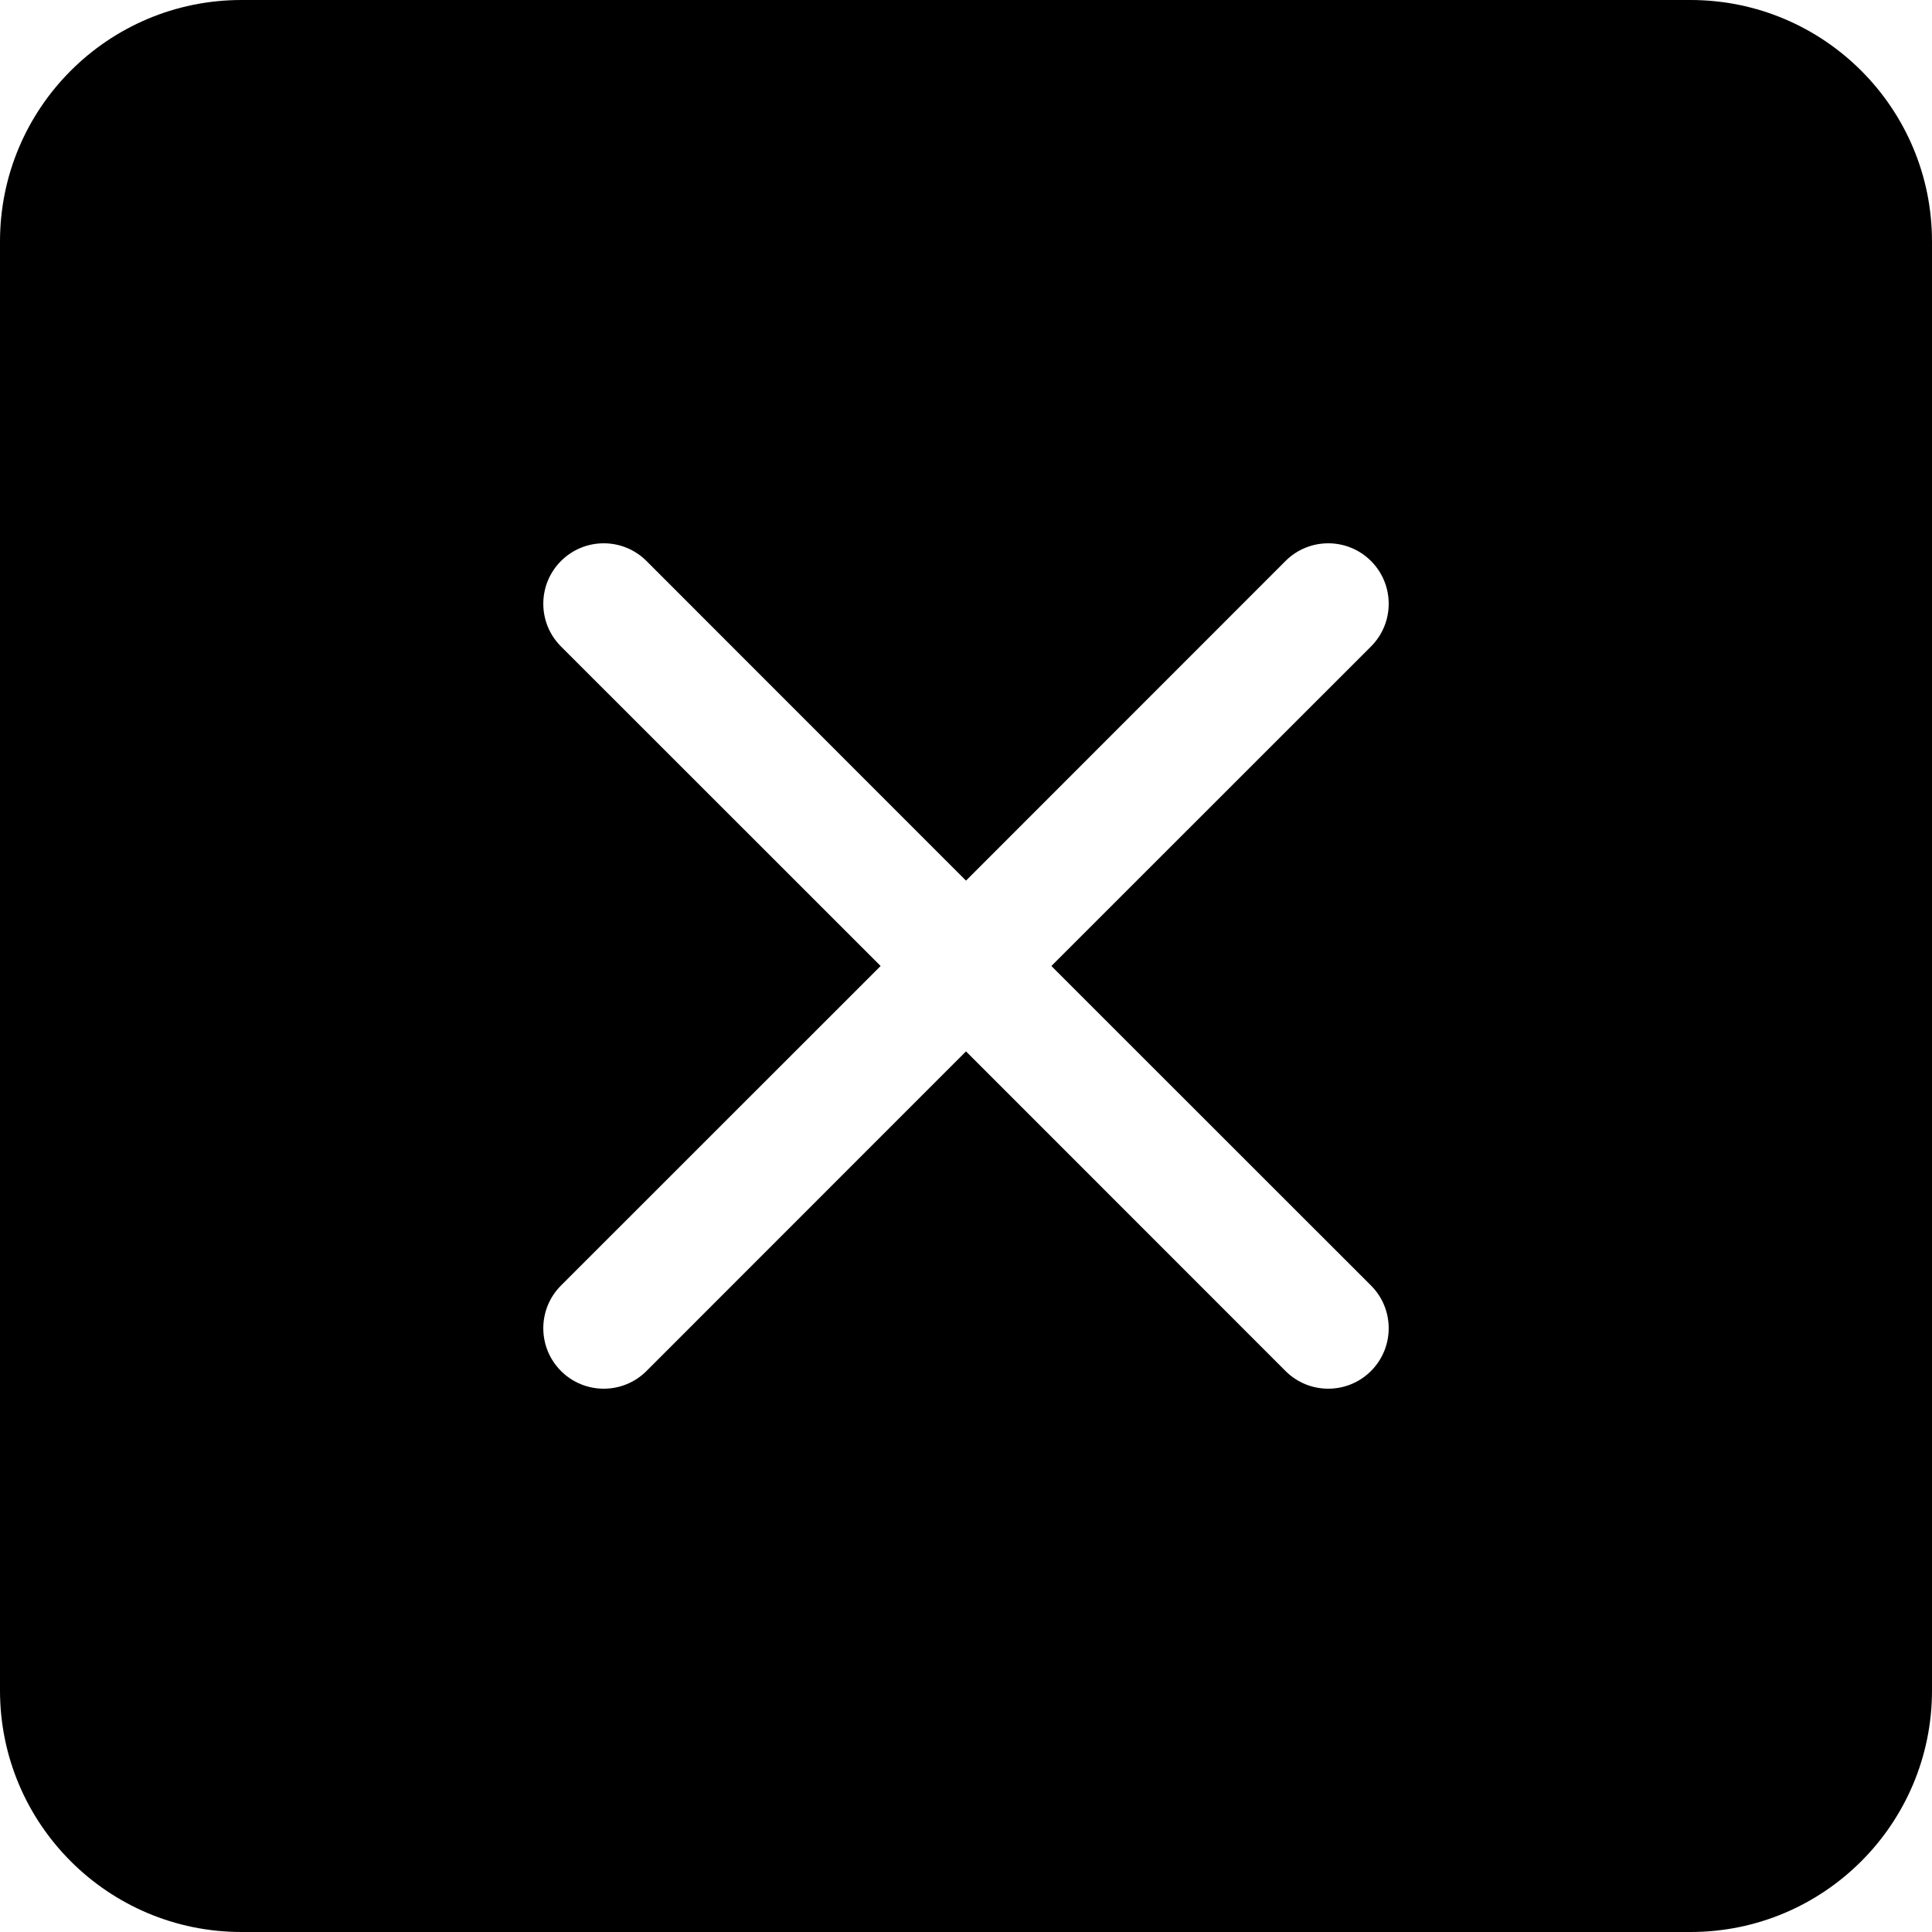
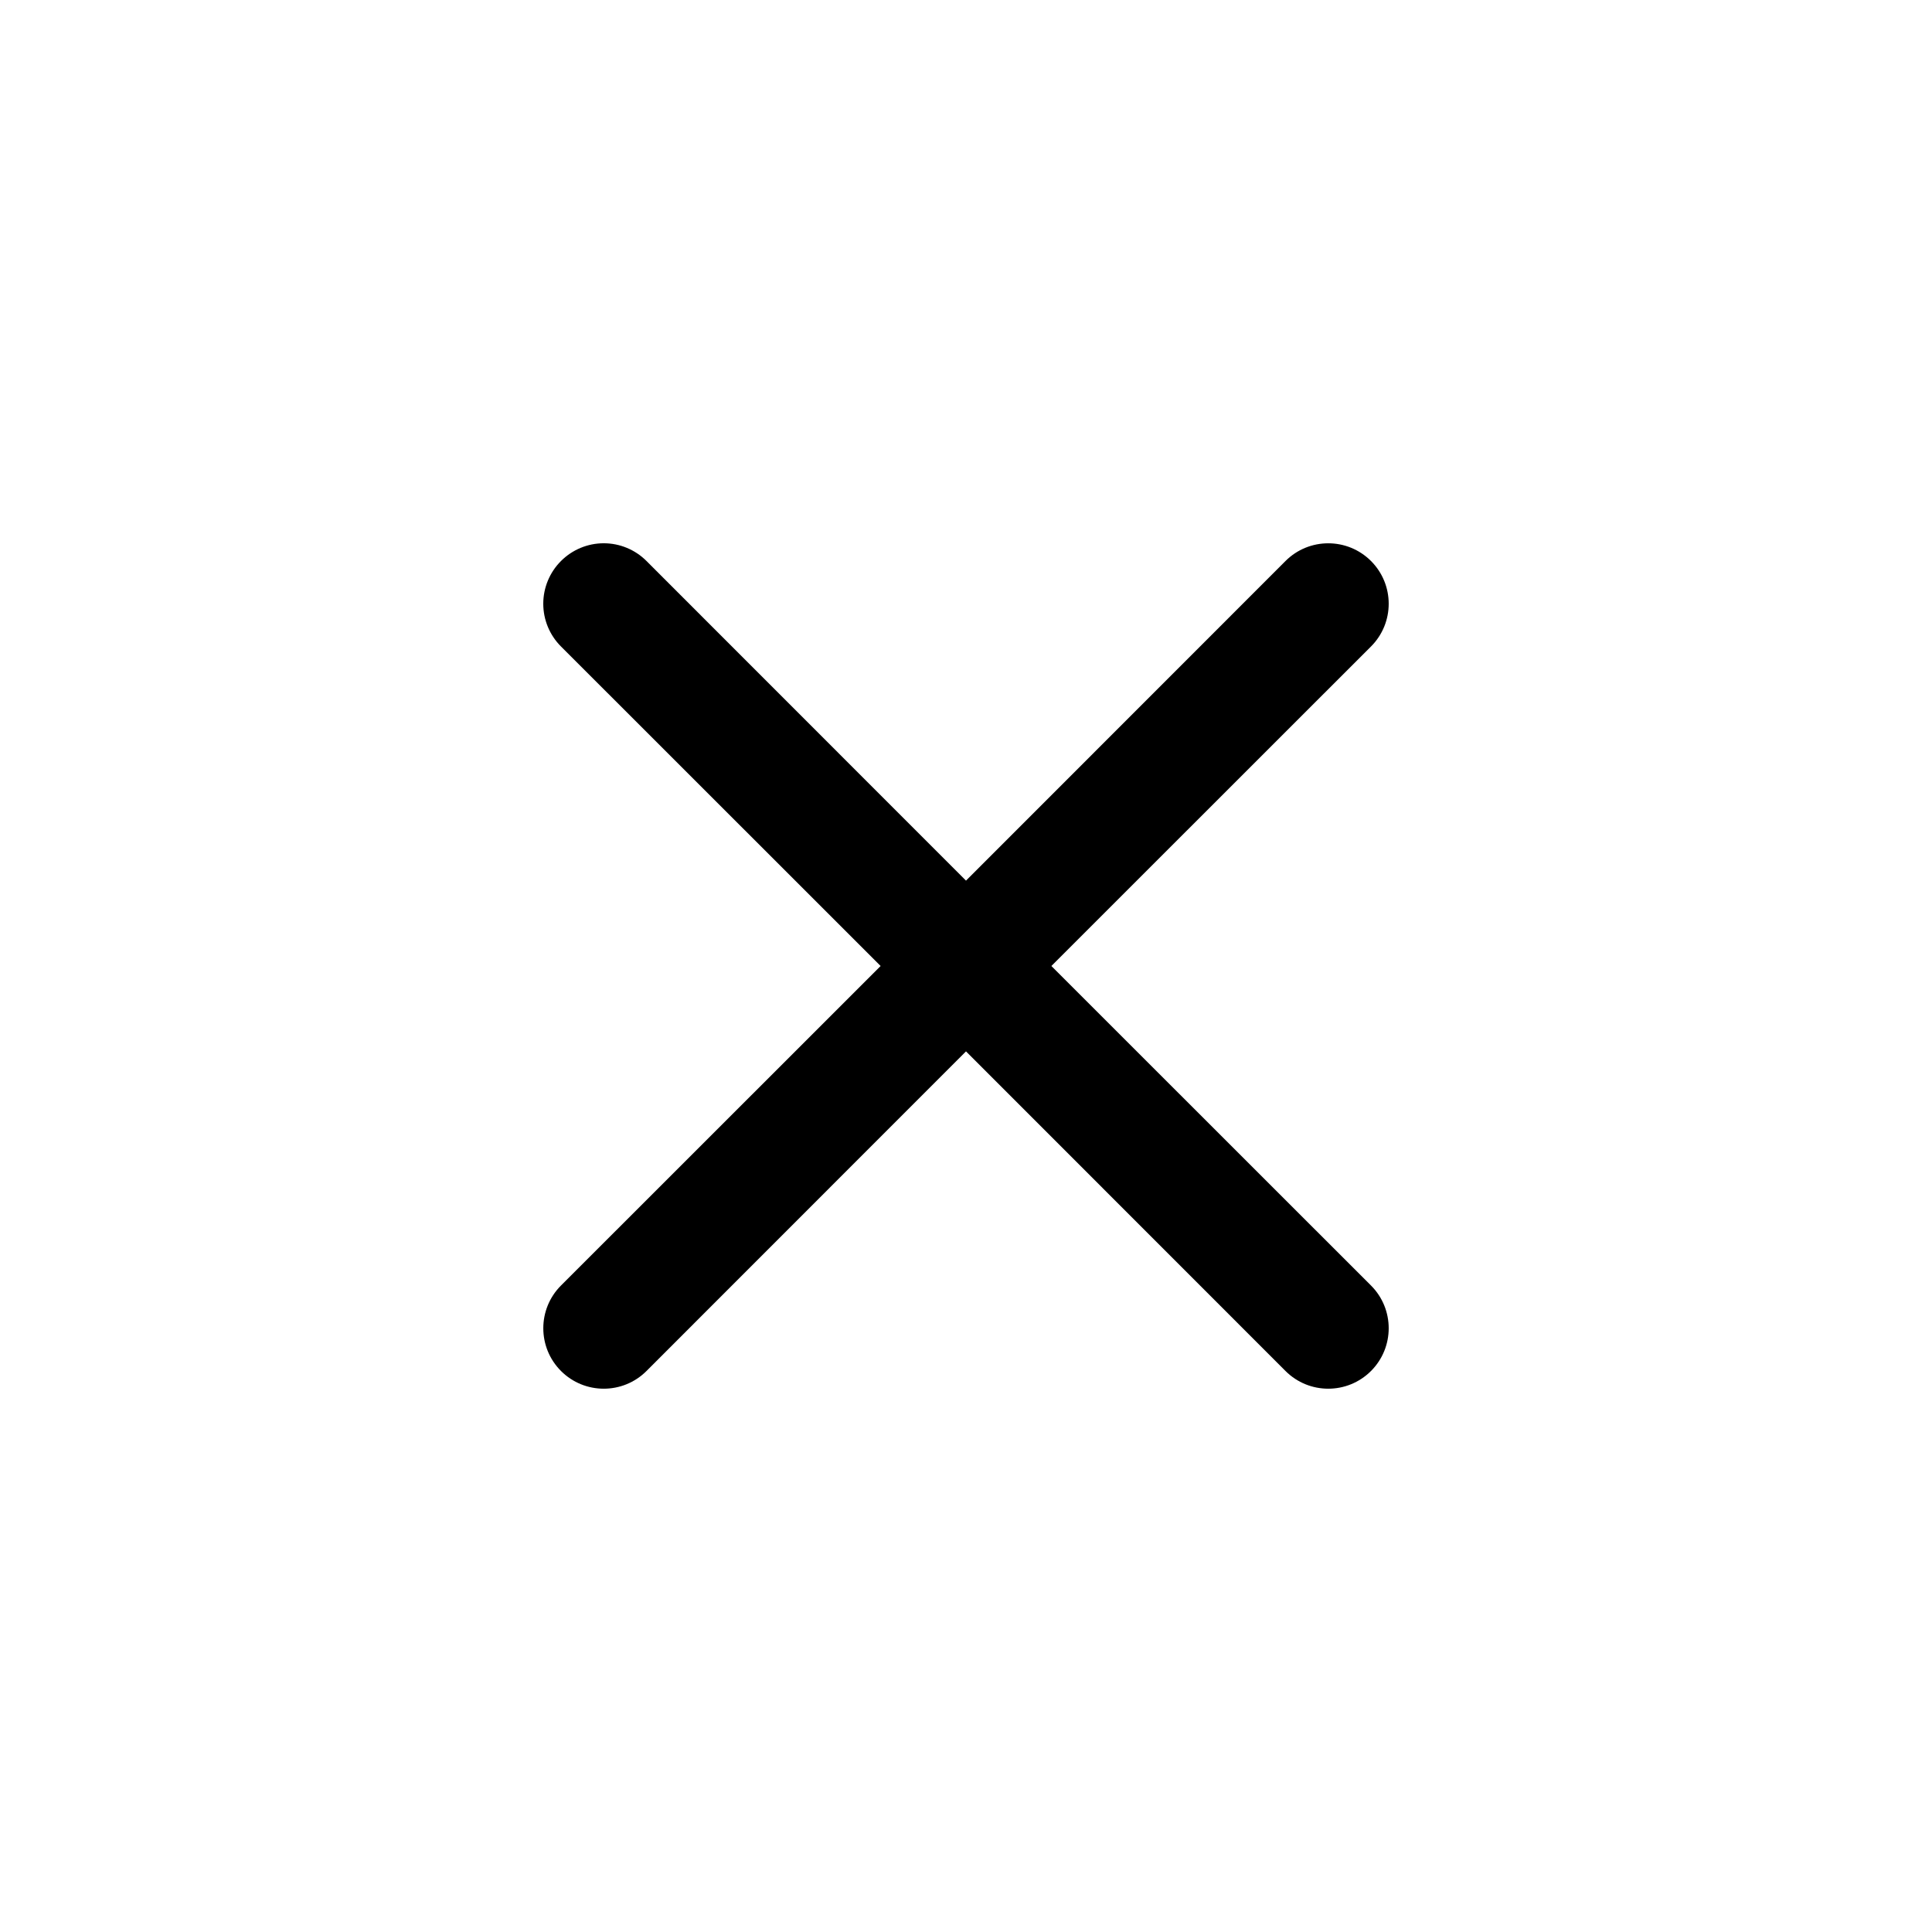
<svg xmlns="http://www.w3.org/2000/svg" viewBox="0 0 16 16">
-   <path d="M2 0a2 2 0 0 0-2 2v12a2 2 0 0 0 2 2h12a2 2 0 0 0 2-2V2a2 2 0 0 0-2-2H2zm3.354 4.646L8 7.293l2.646-2.647a.5.5 0 0 1 .708.708L8.707 8l2.647 2.646a.5.5 0 0 1-.708.708L8 8.707l-2.646 2.647a.5.5 0 0 1-.708-.708L7.293 8 4.646 5.354a.5.5 0 1 1 .708-.708z" fill="currentColor" />
+   <path d="M4.646 4.646a.5.5 0 0 1 .708 0L8 7.293l2.646-2.647a.5.5 0 0 1 .708.708L8.707 8l2.647 2.646a.5.5 0 0 1-.708.708L8 8.707l-2.646 2.647a.5.5 0 0 1-.708-.708L7.293 8 4.646 5.354a.5.5 0 0 1 0-.708z" fill="currentColor" />
</svg>
